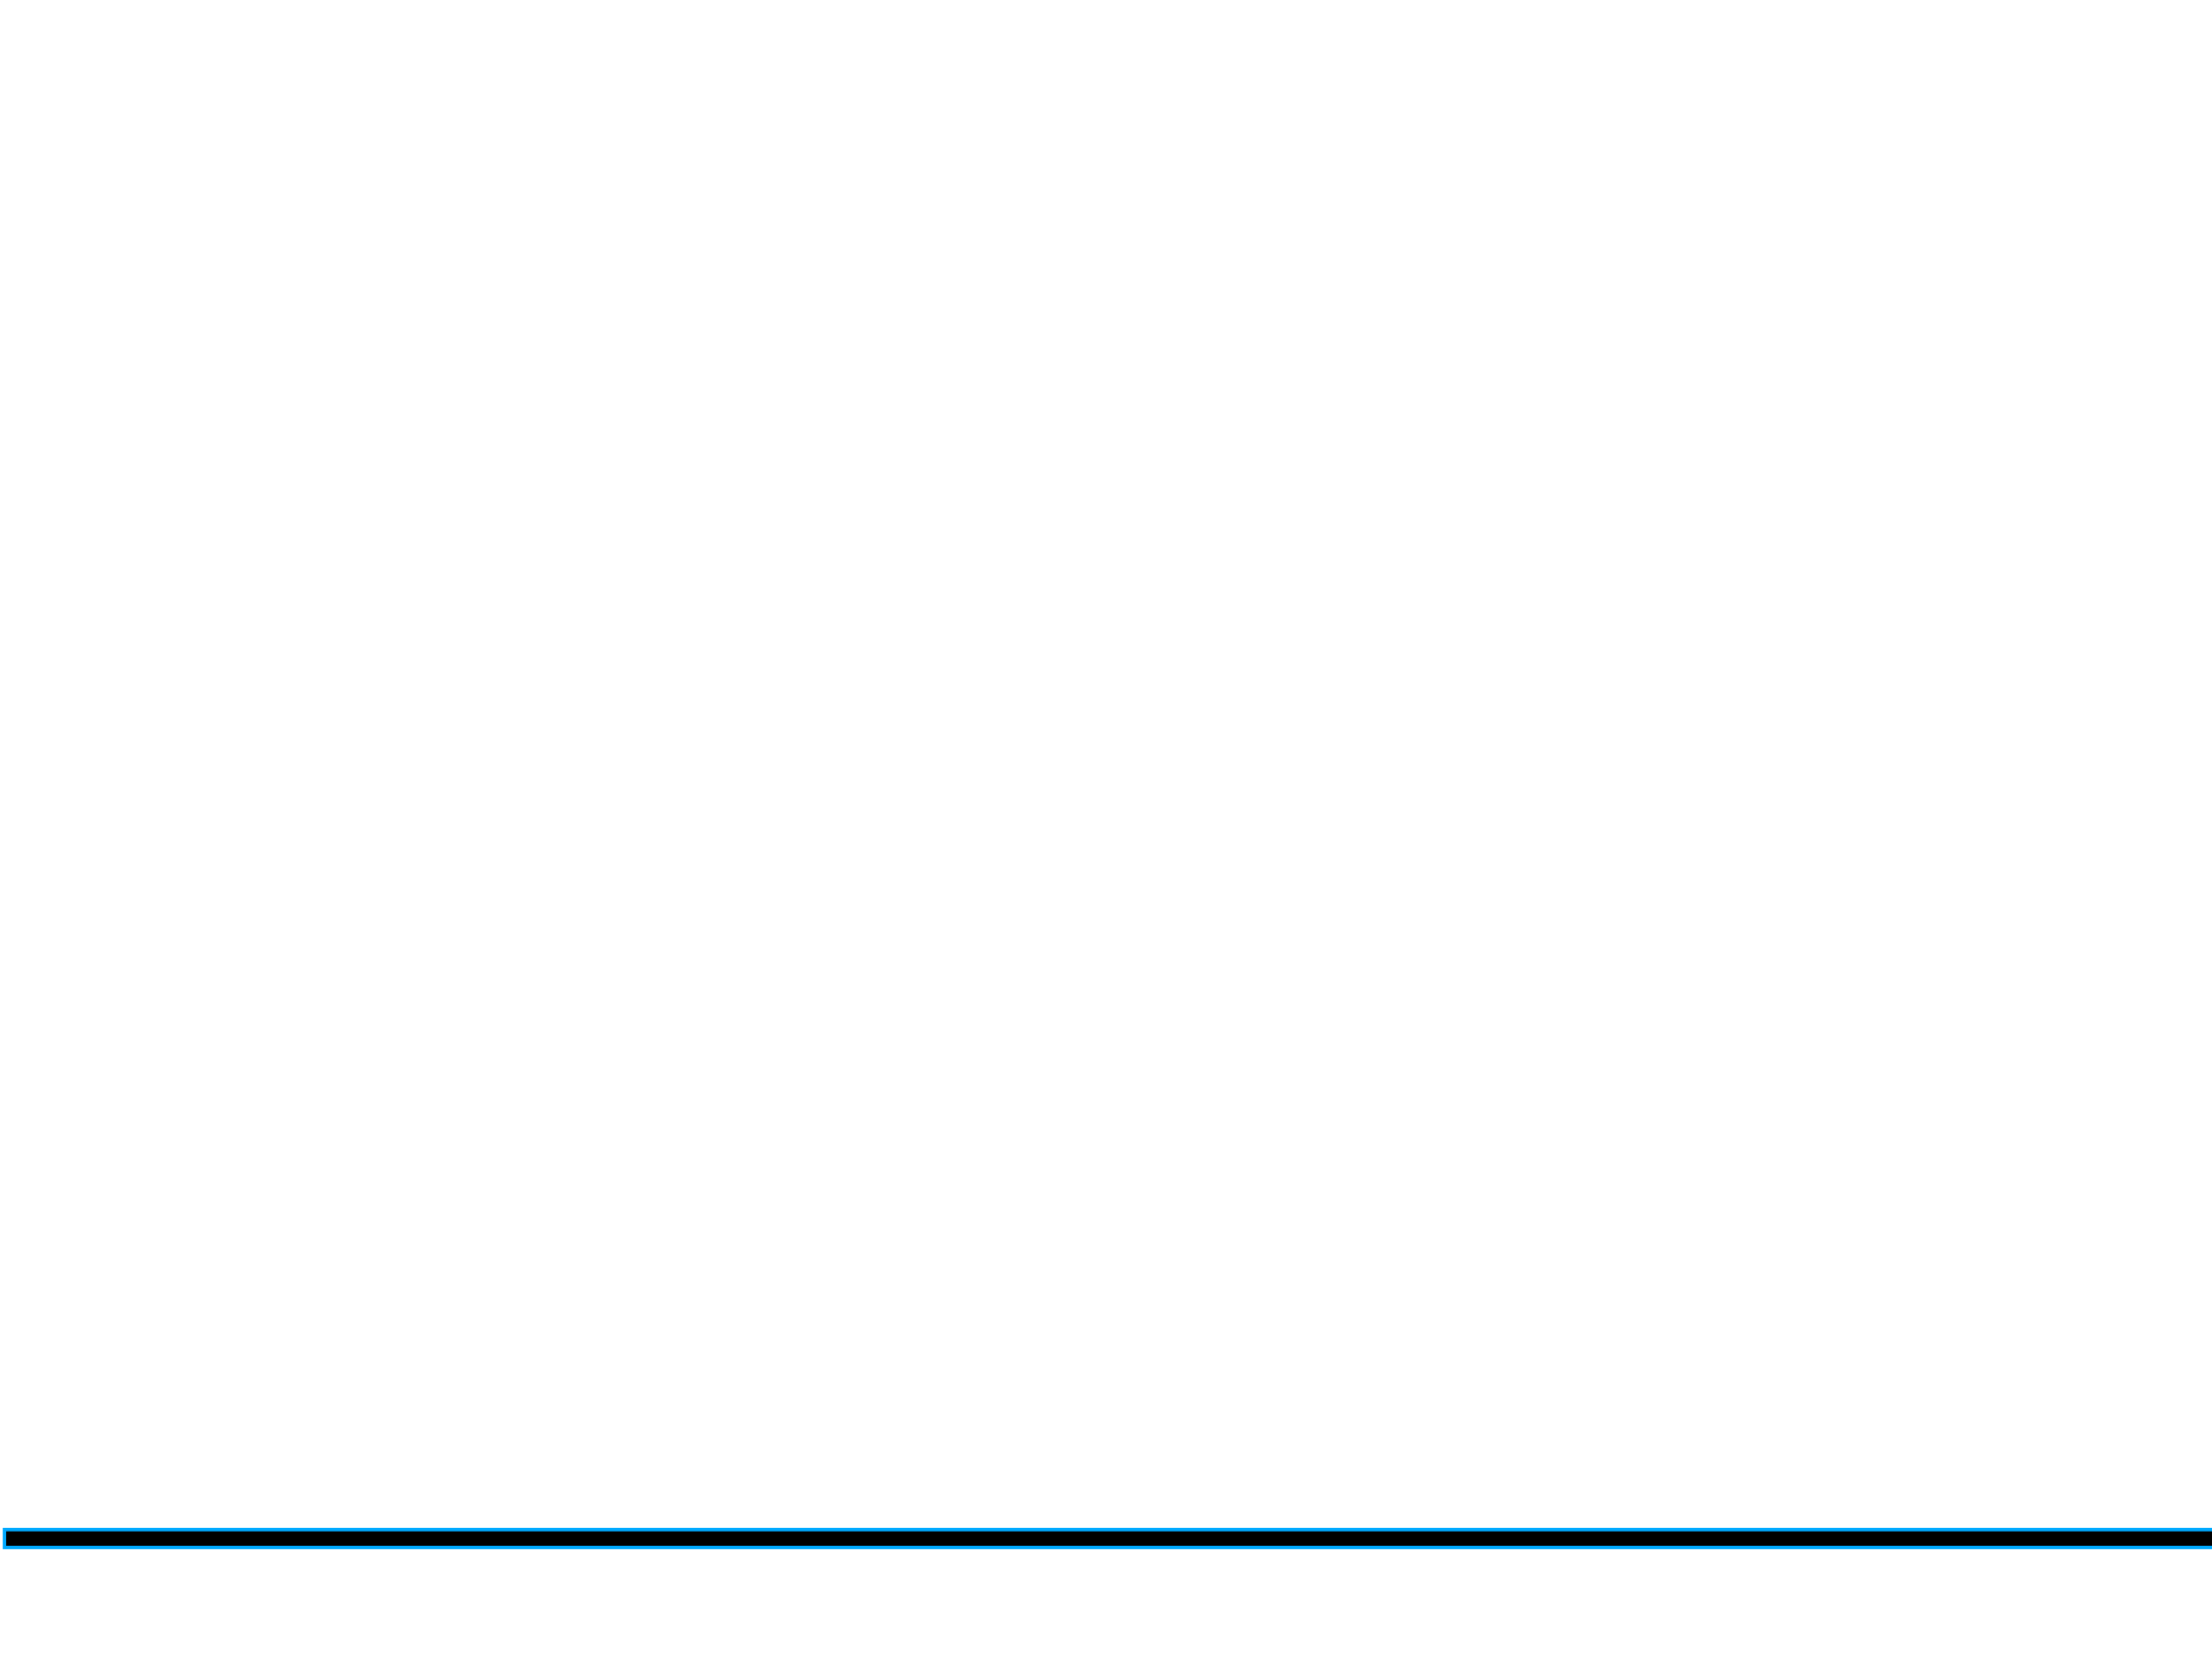
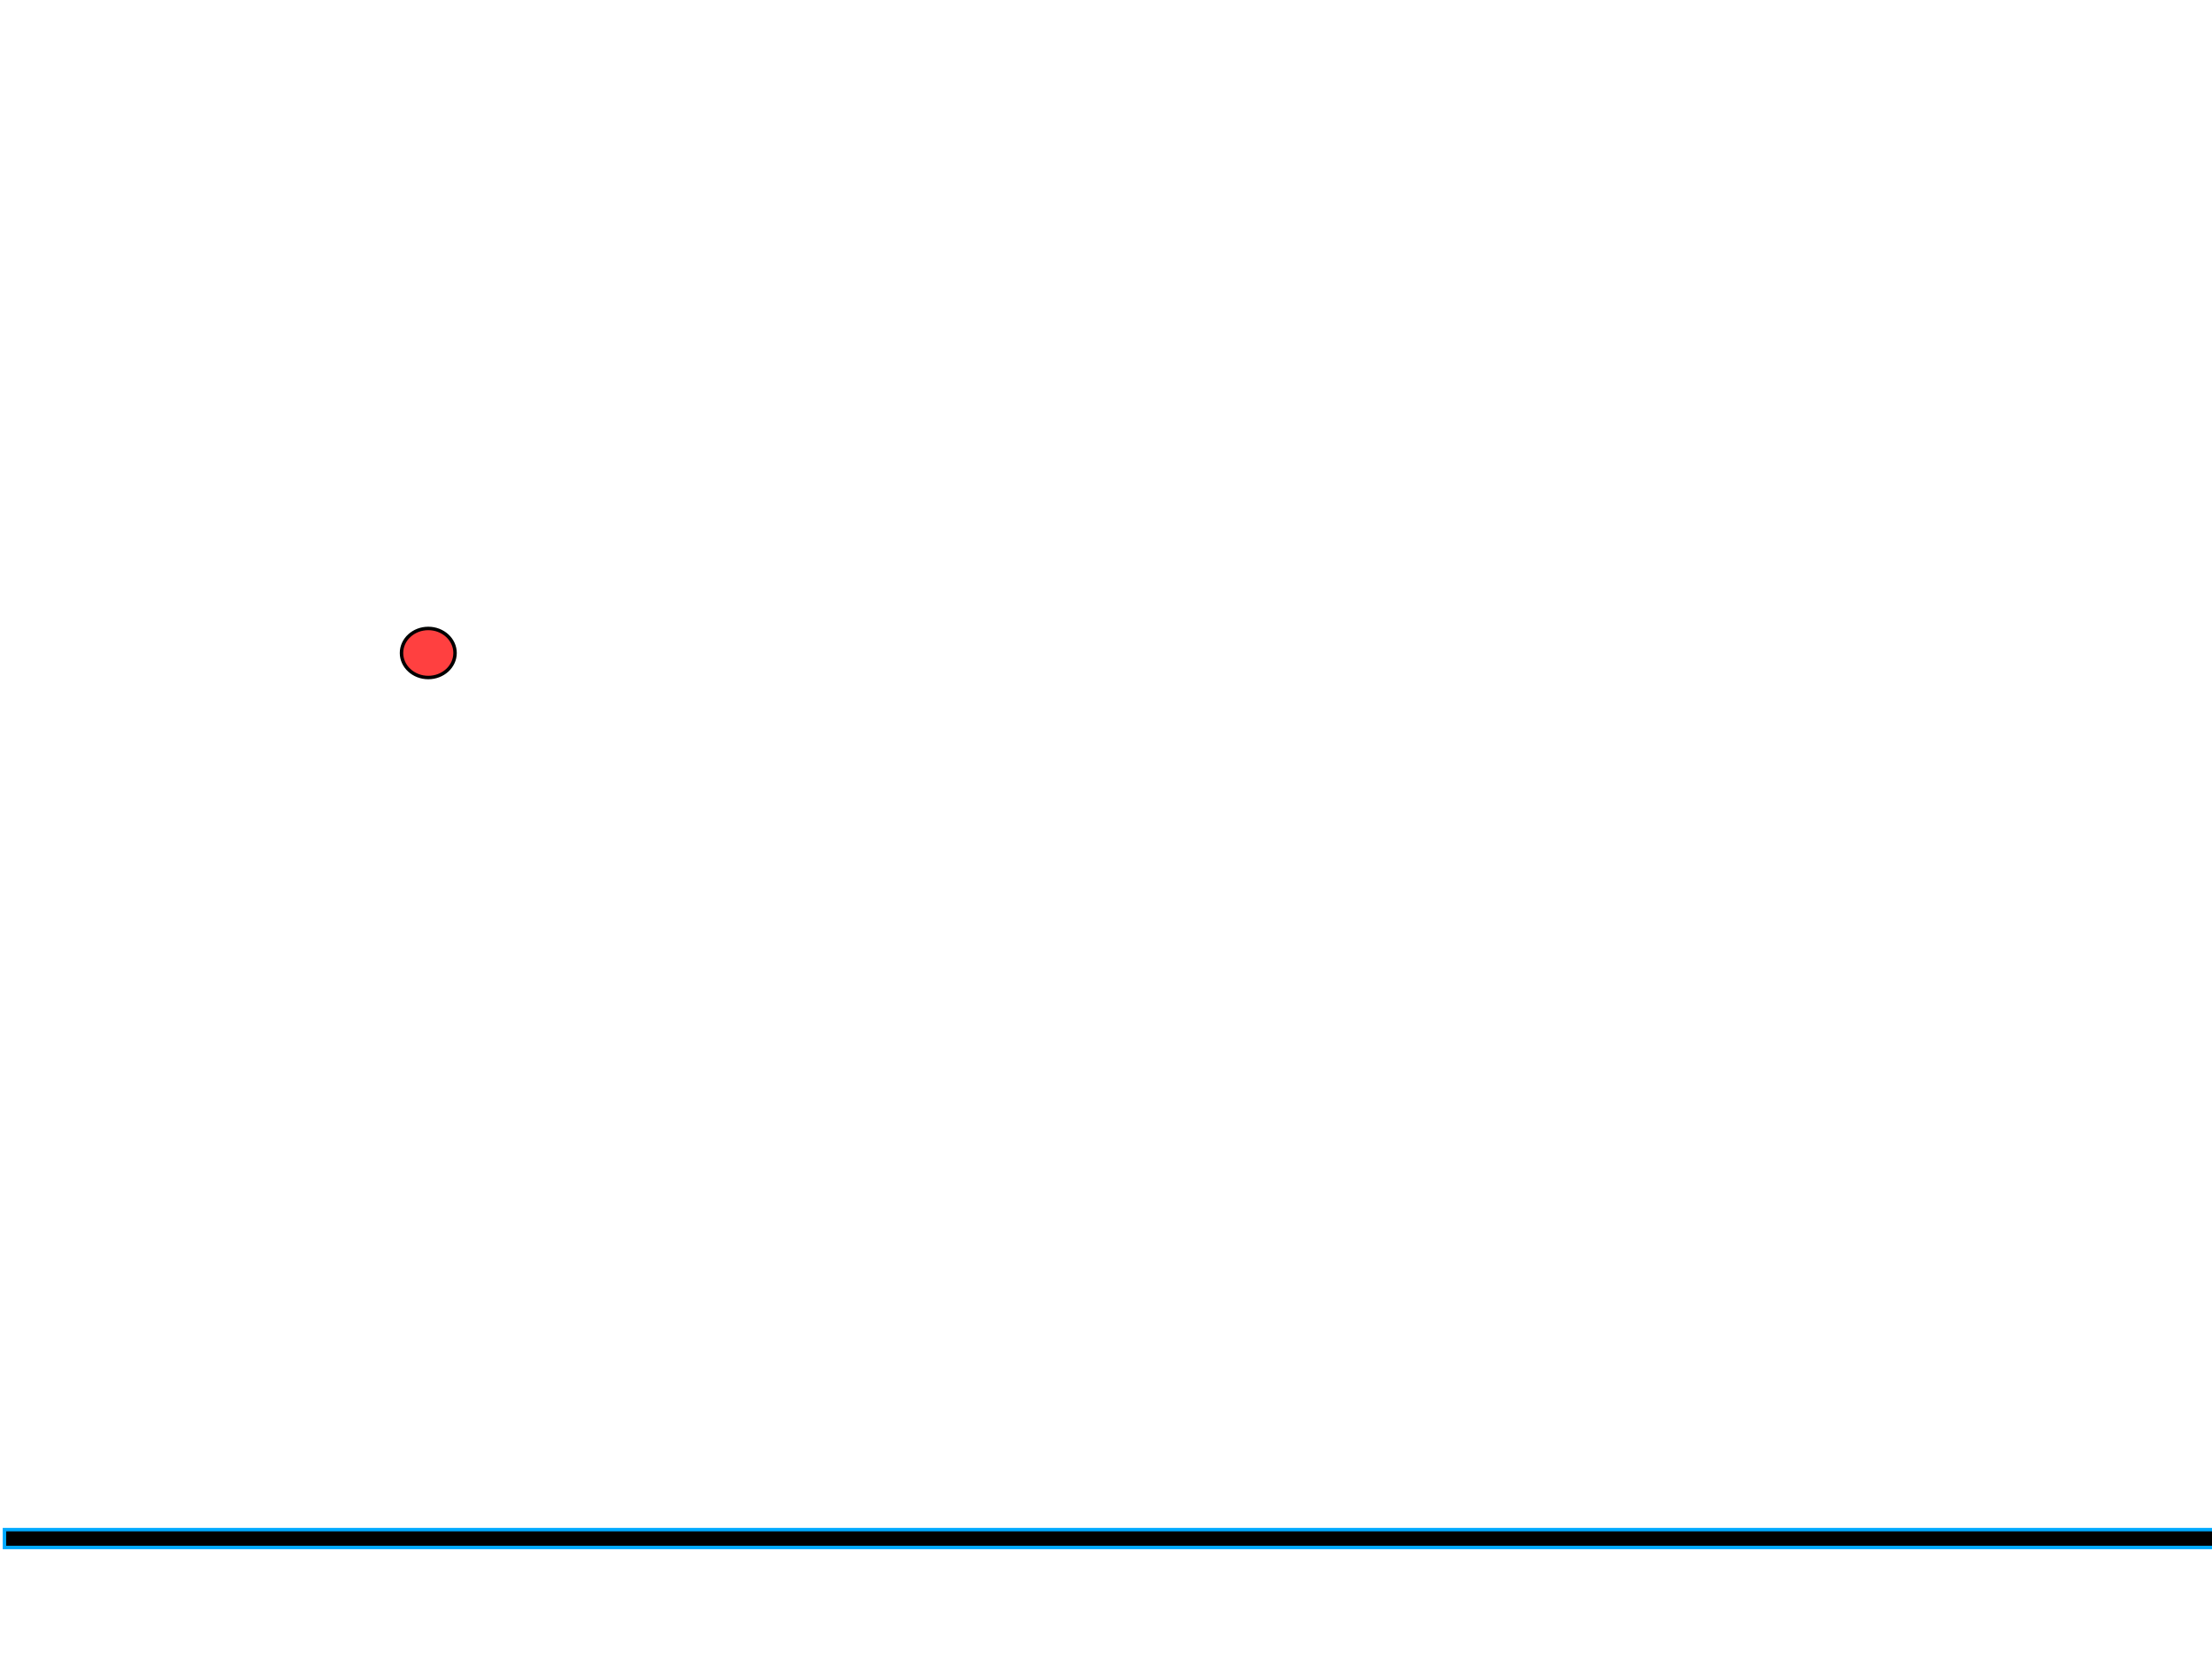
<svg xmlns="http://www.w3.org/2000/svg" width="640px" height="480px" id="svg3942">
  <defs id="defs3944" />
  <g id="layer1">
    <rect style="fill:#000000;fill-opacity:1;stroke:#00a9ff;stroke-opacity:1" id="rect3976" width="646.681" height="5.163" x="1.291" y="442.567" />
+     <path style="fill:#ff0000;fill-opacity:0.75;fill-rule:evenodd;stroke:#000000;stroke-width:1px;stroke-linecap:butt;stroke-linejoin:miter;stroke-opacity:1" id="path1860" d="M 131.66 188.929 A 7.745 7.099 0 1 1  116.17,188.929 A 7.745 7.099 0 1 1  131.66 188.929 z" />
  </g>
</svg>
